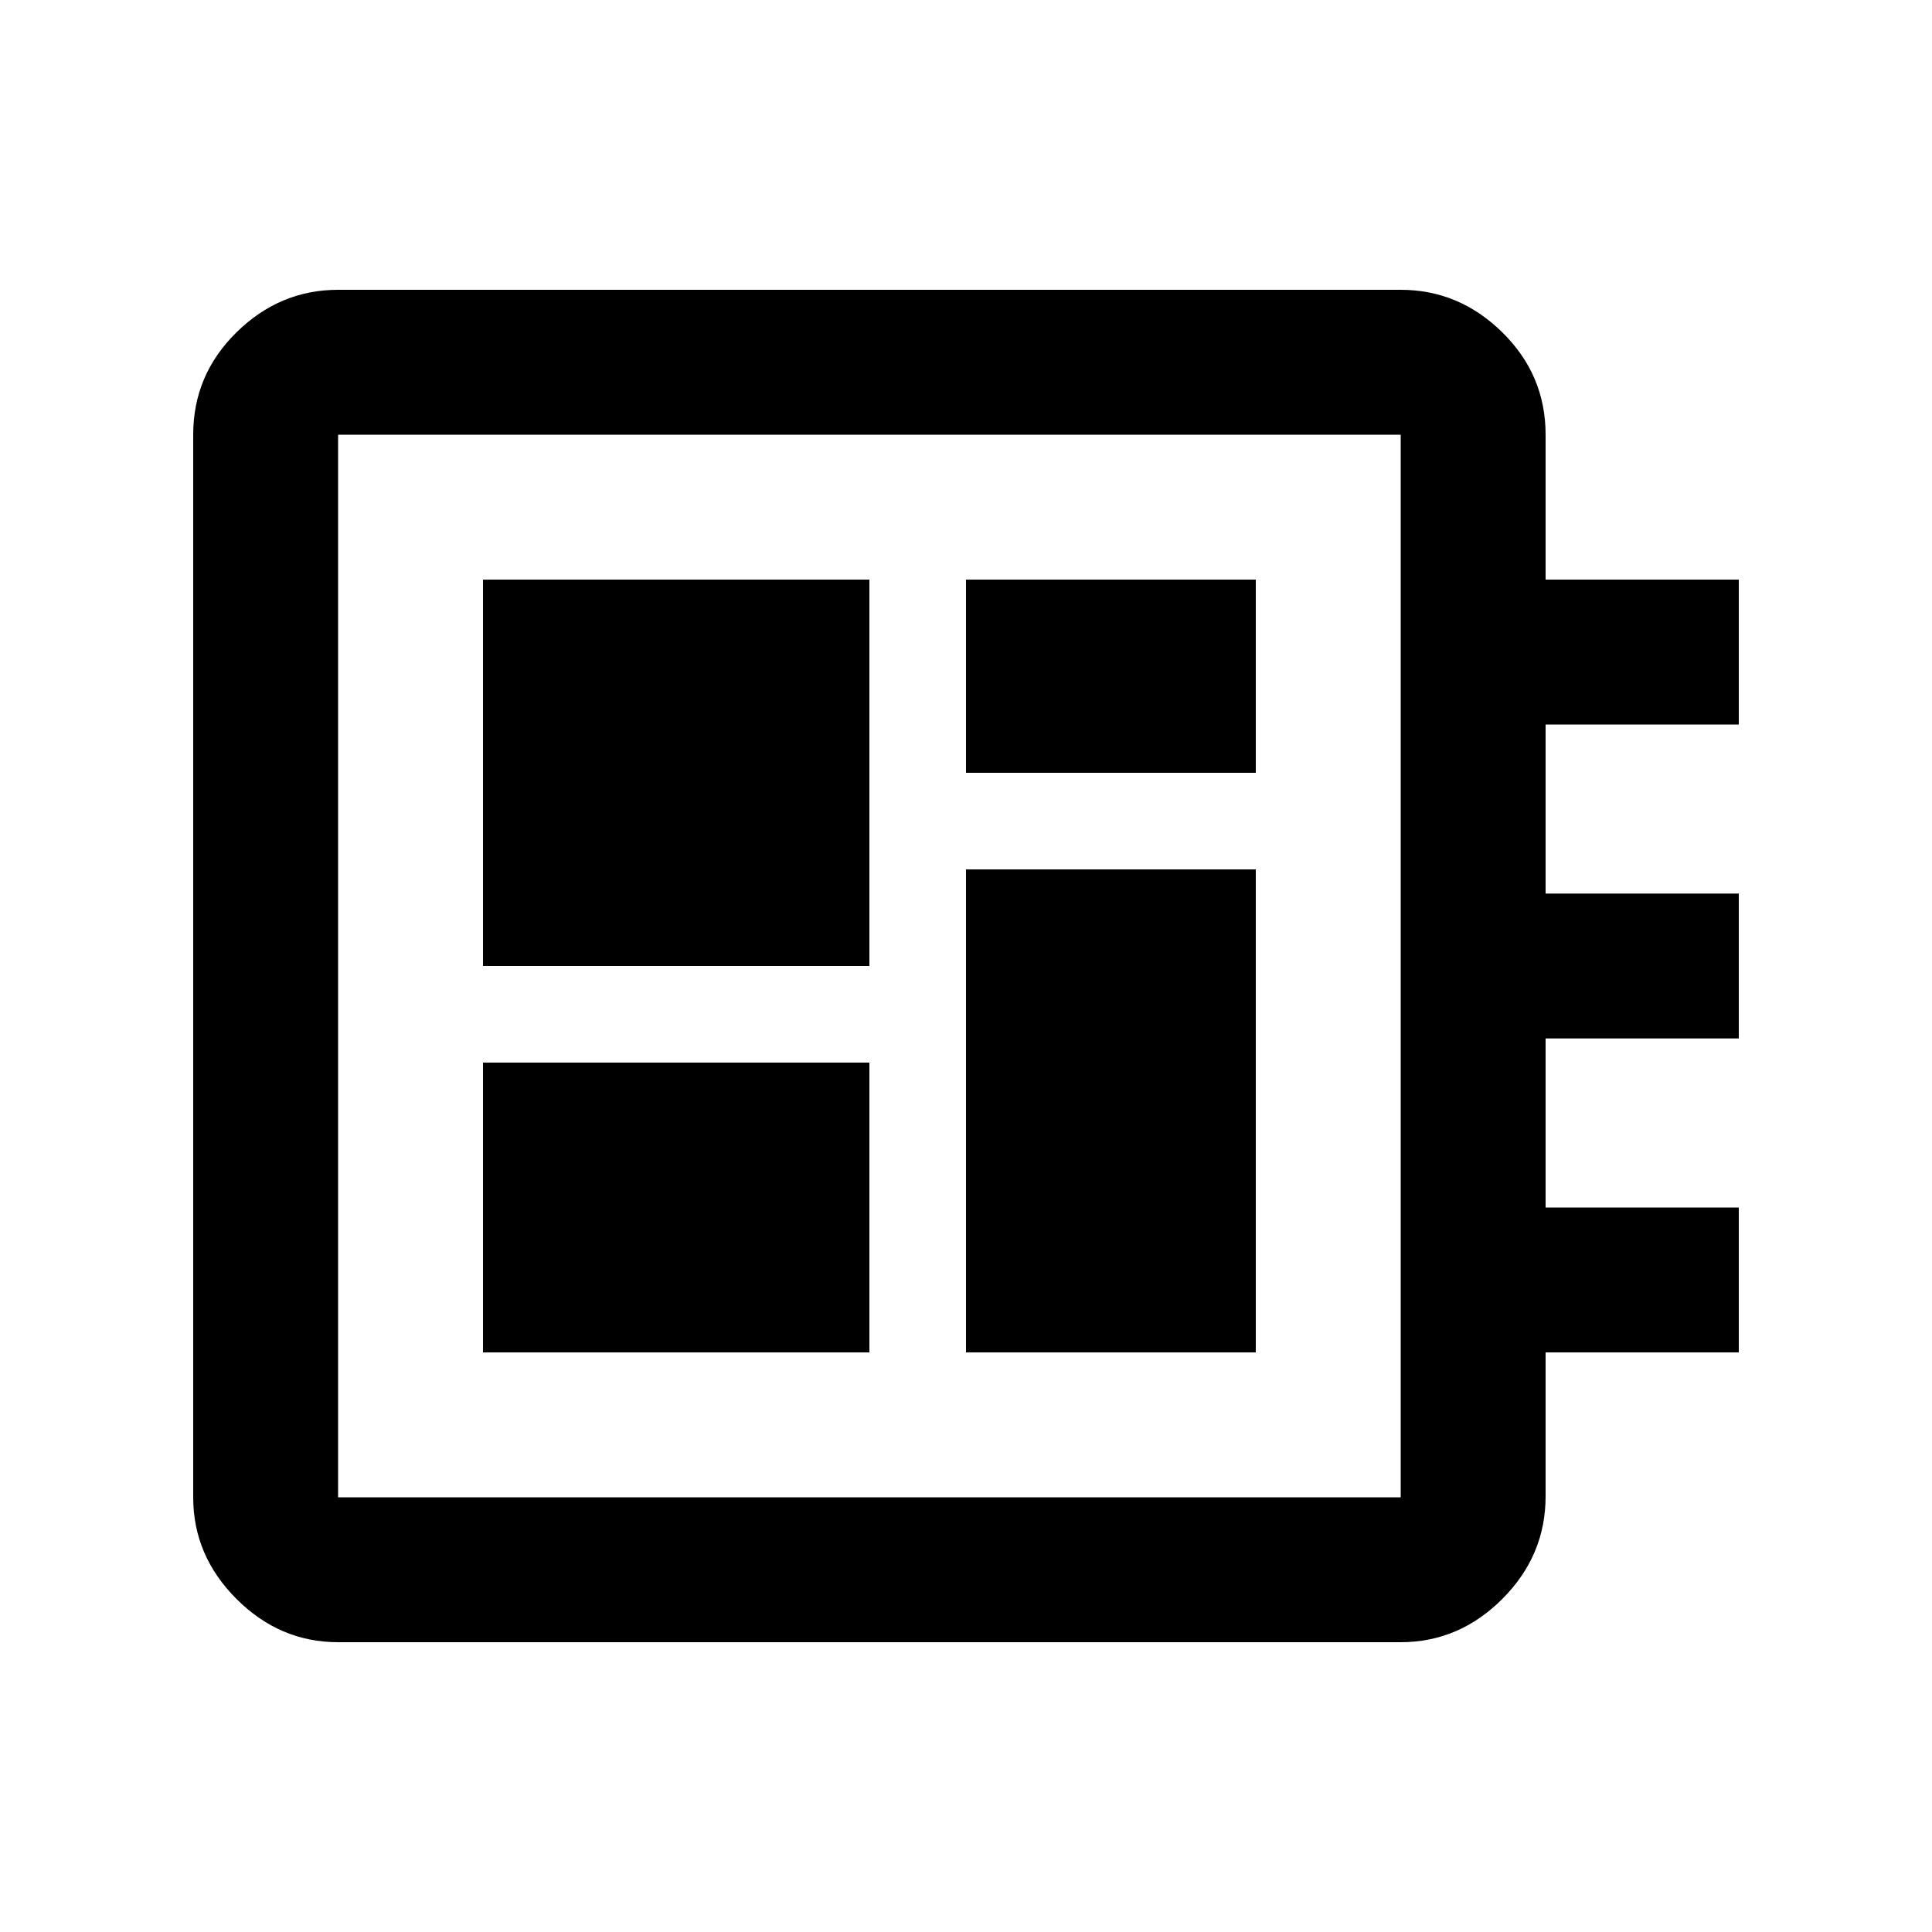
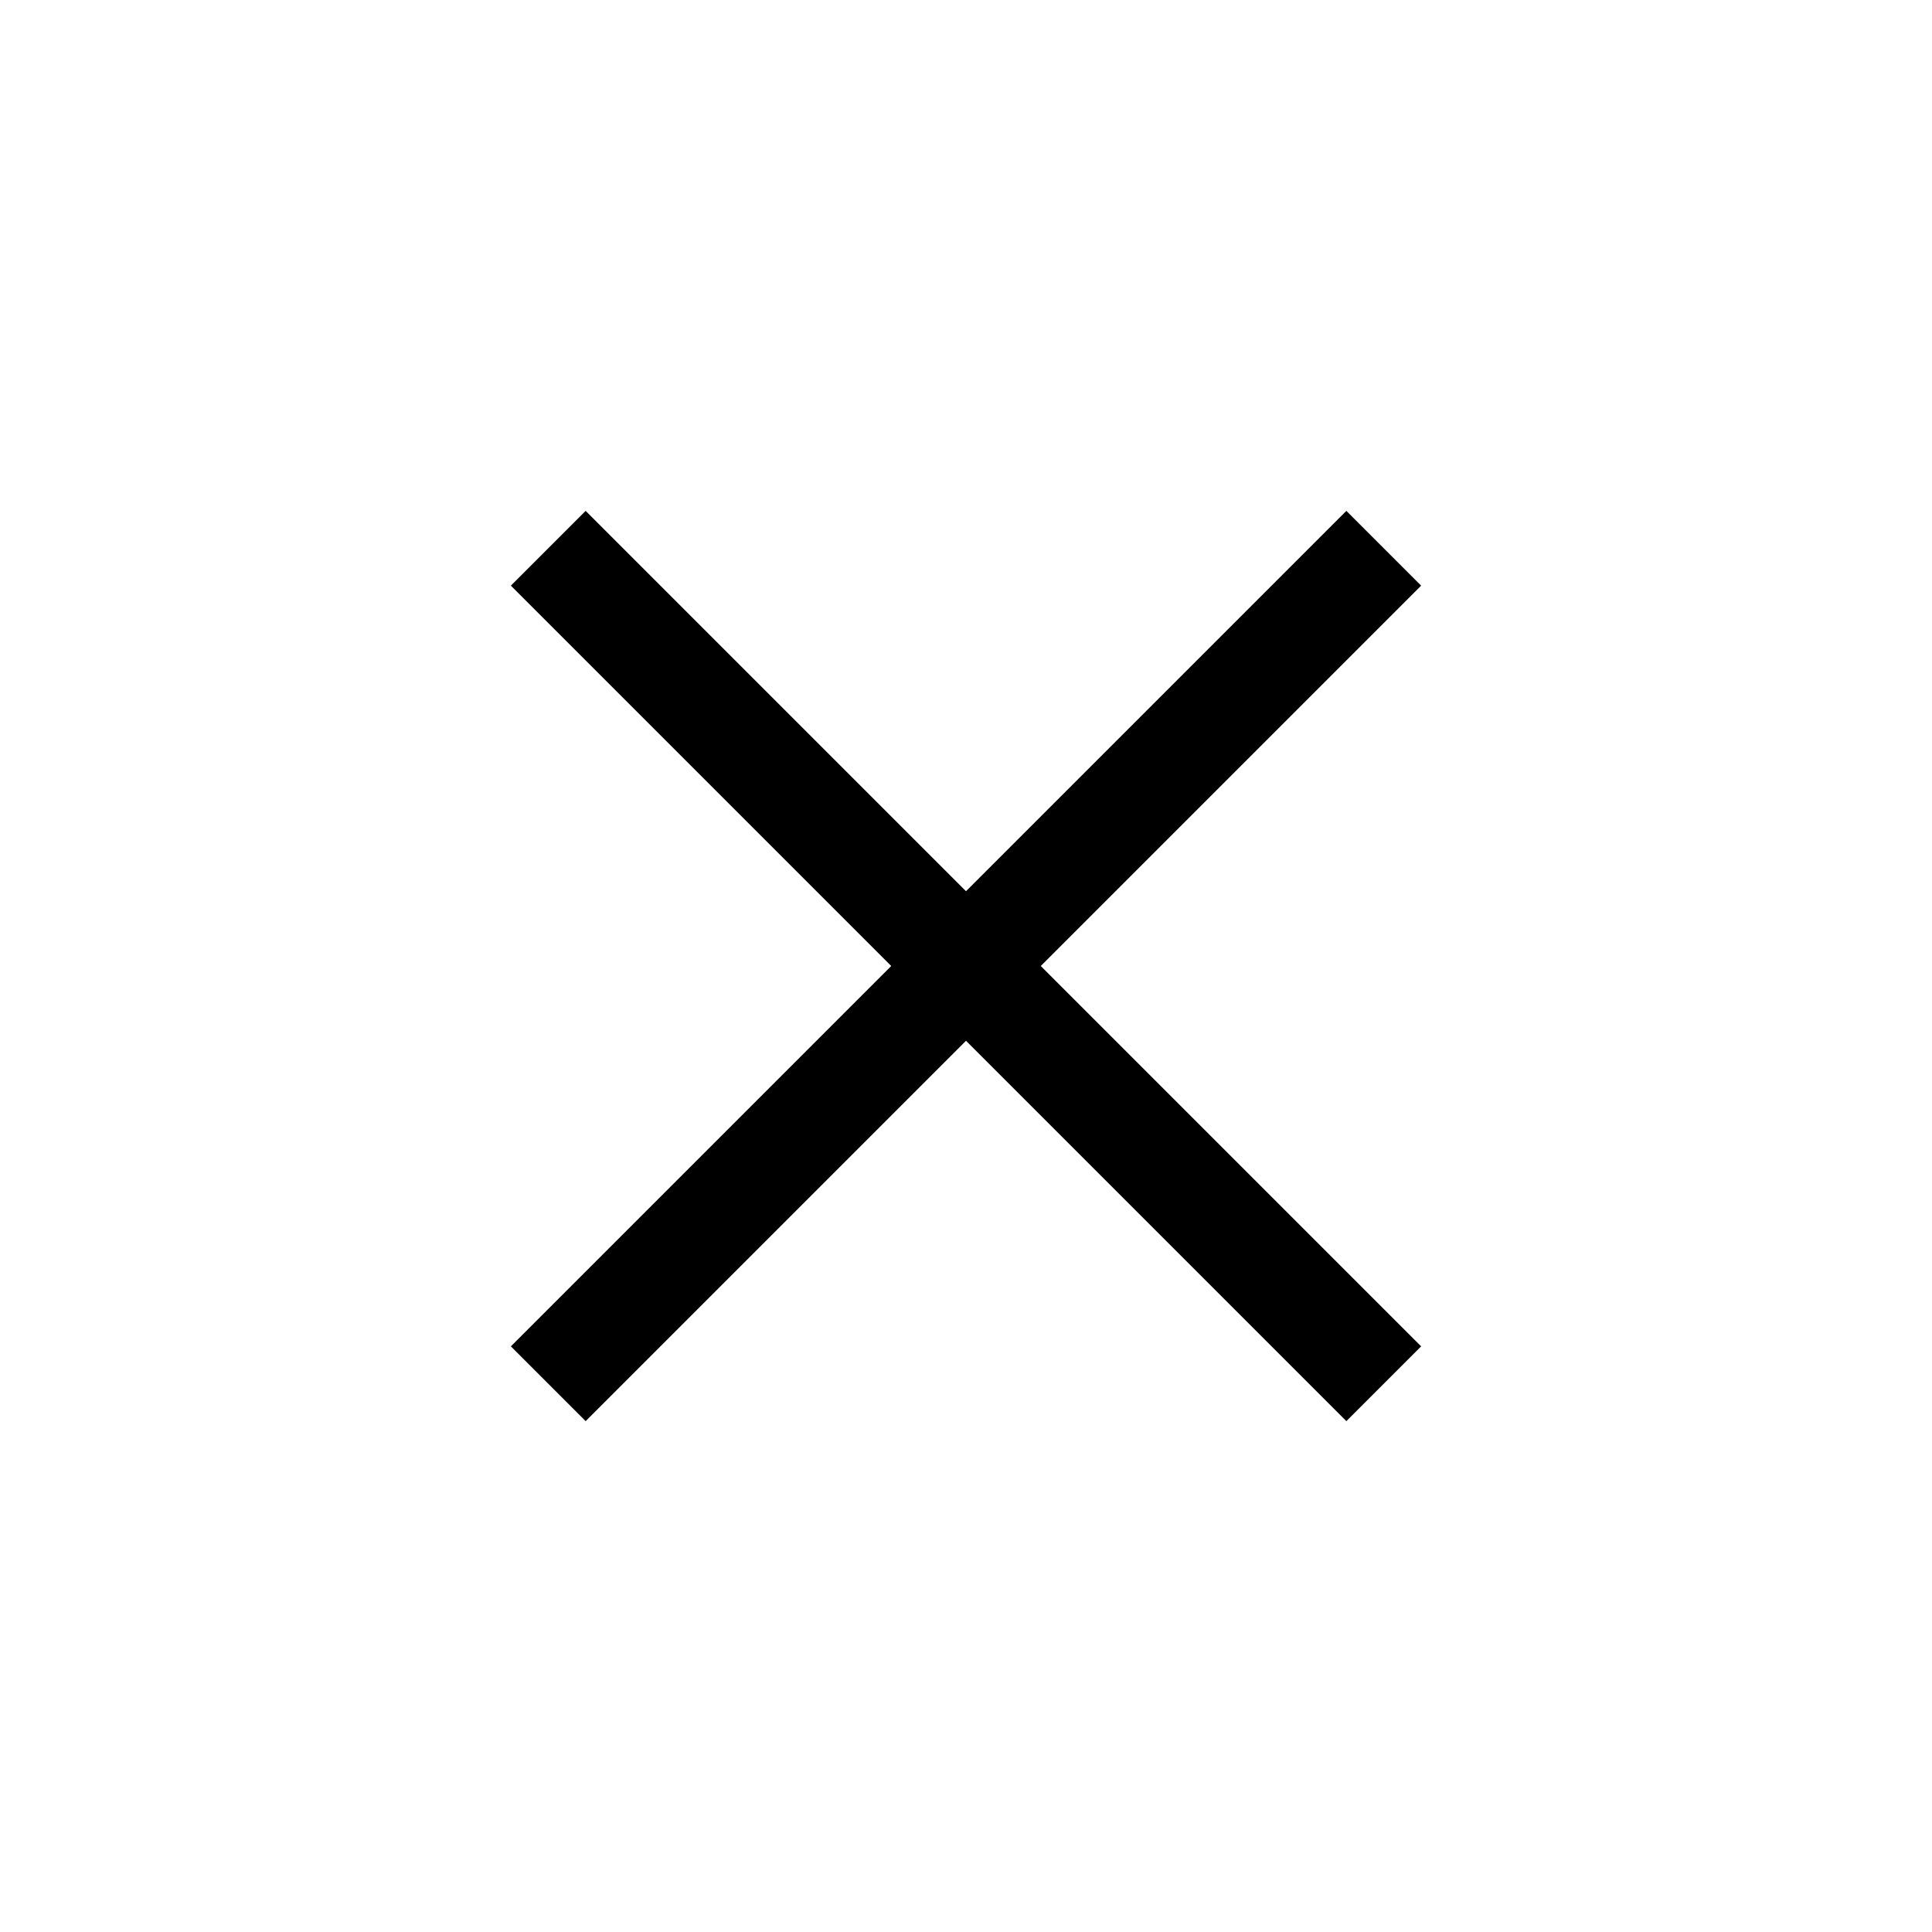
<svg xmlns="http://www.w3.org/2000/svg" height="20px" viewBox="0 -960 960 960" width="20px" fill="#000">
-   <path d="M168-144q-29 0-50.5-21.5T96-216v-528q0-29.7 21.5-50.85Q139-816 168-816h528q29 0 50.5 21.15T768-744v72h96v72h-96v84h96v72h-96v84h96v72h-96v71.5q0 29.5-21.5 51T696-144H168Zm0-72h528v-528H168v528Zm72-72h192v-144H240v144Zm240-288h144v-96H480v96Zm-240 96h192v-192H240v192Zm240 192h144v-240H480v240ZM168-744v528-528Z" />
+   <path d="M291-253.85 253.85-291l189-189-189-189L291-706.15l189 189 189-189L706.15-669l-189 189 189 189L669-253.85l-189-189-189 189Z" />
</svg>
